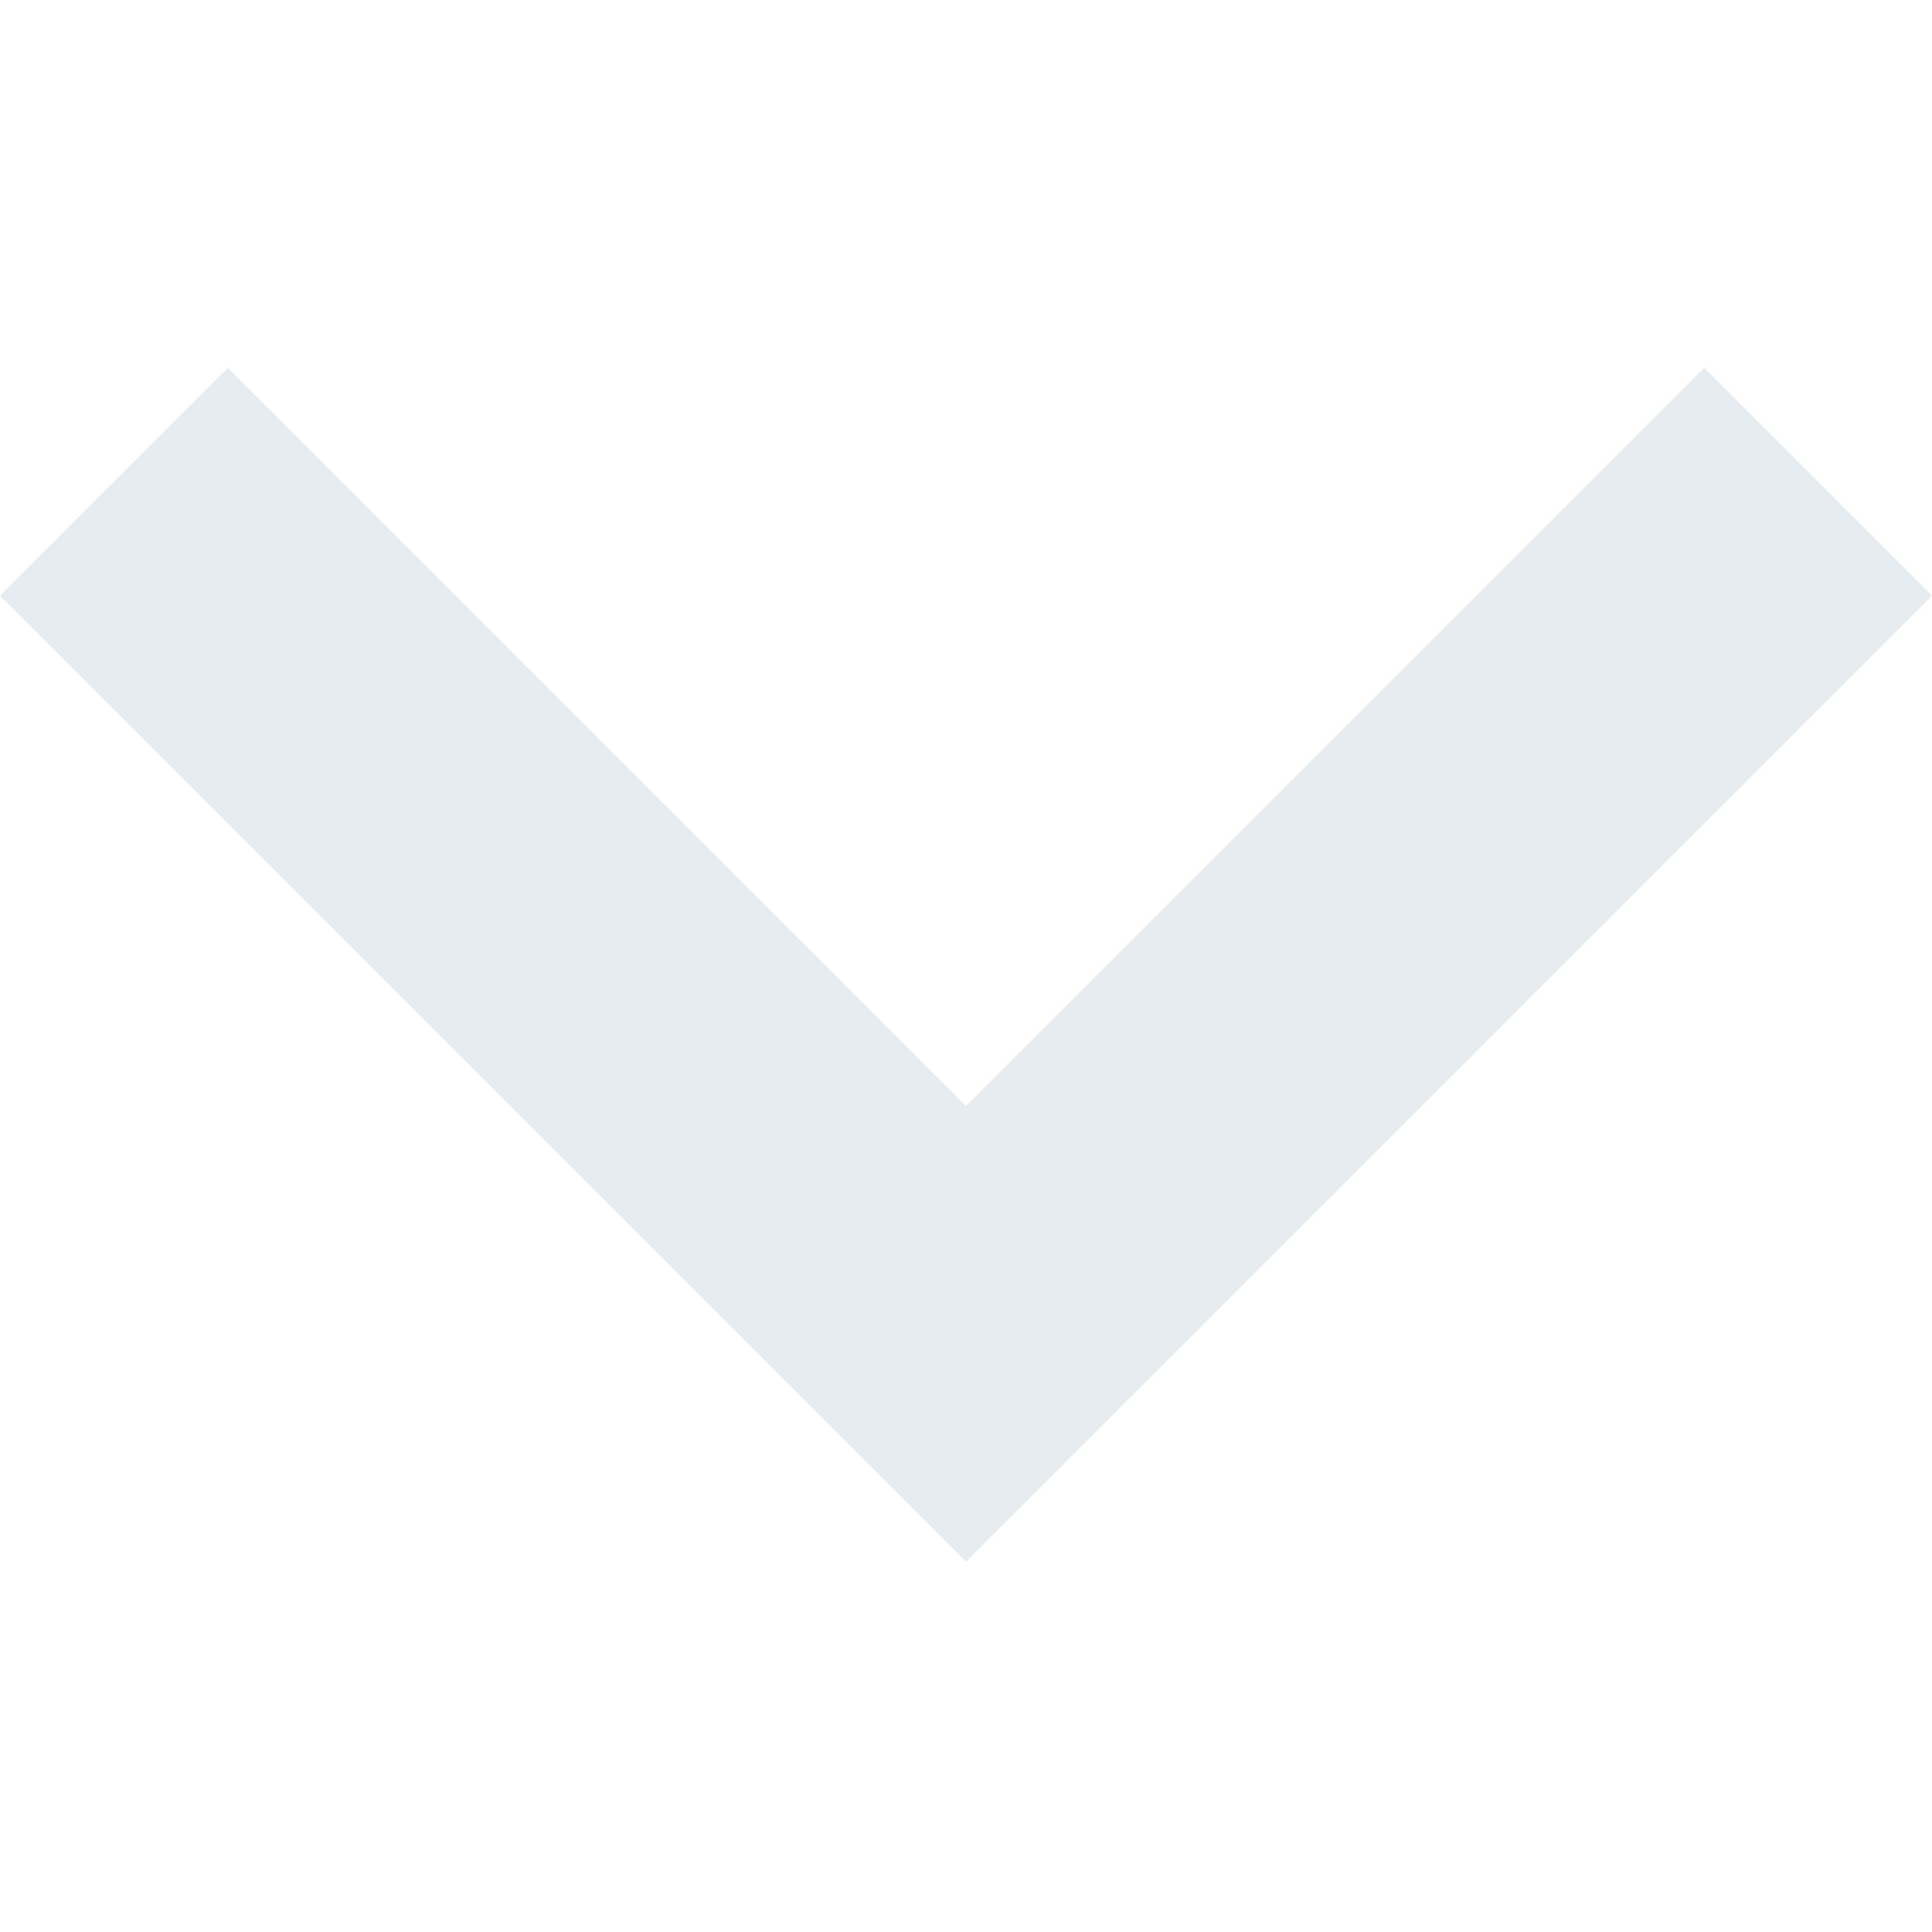
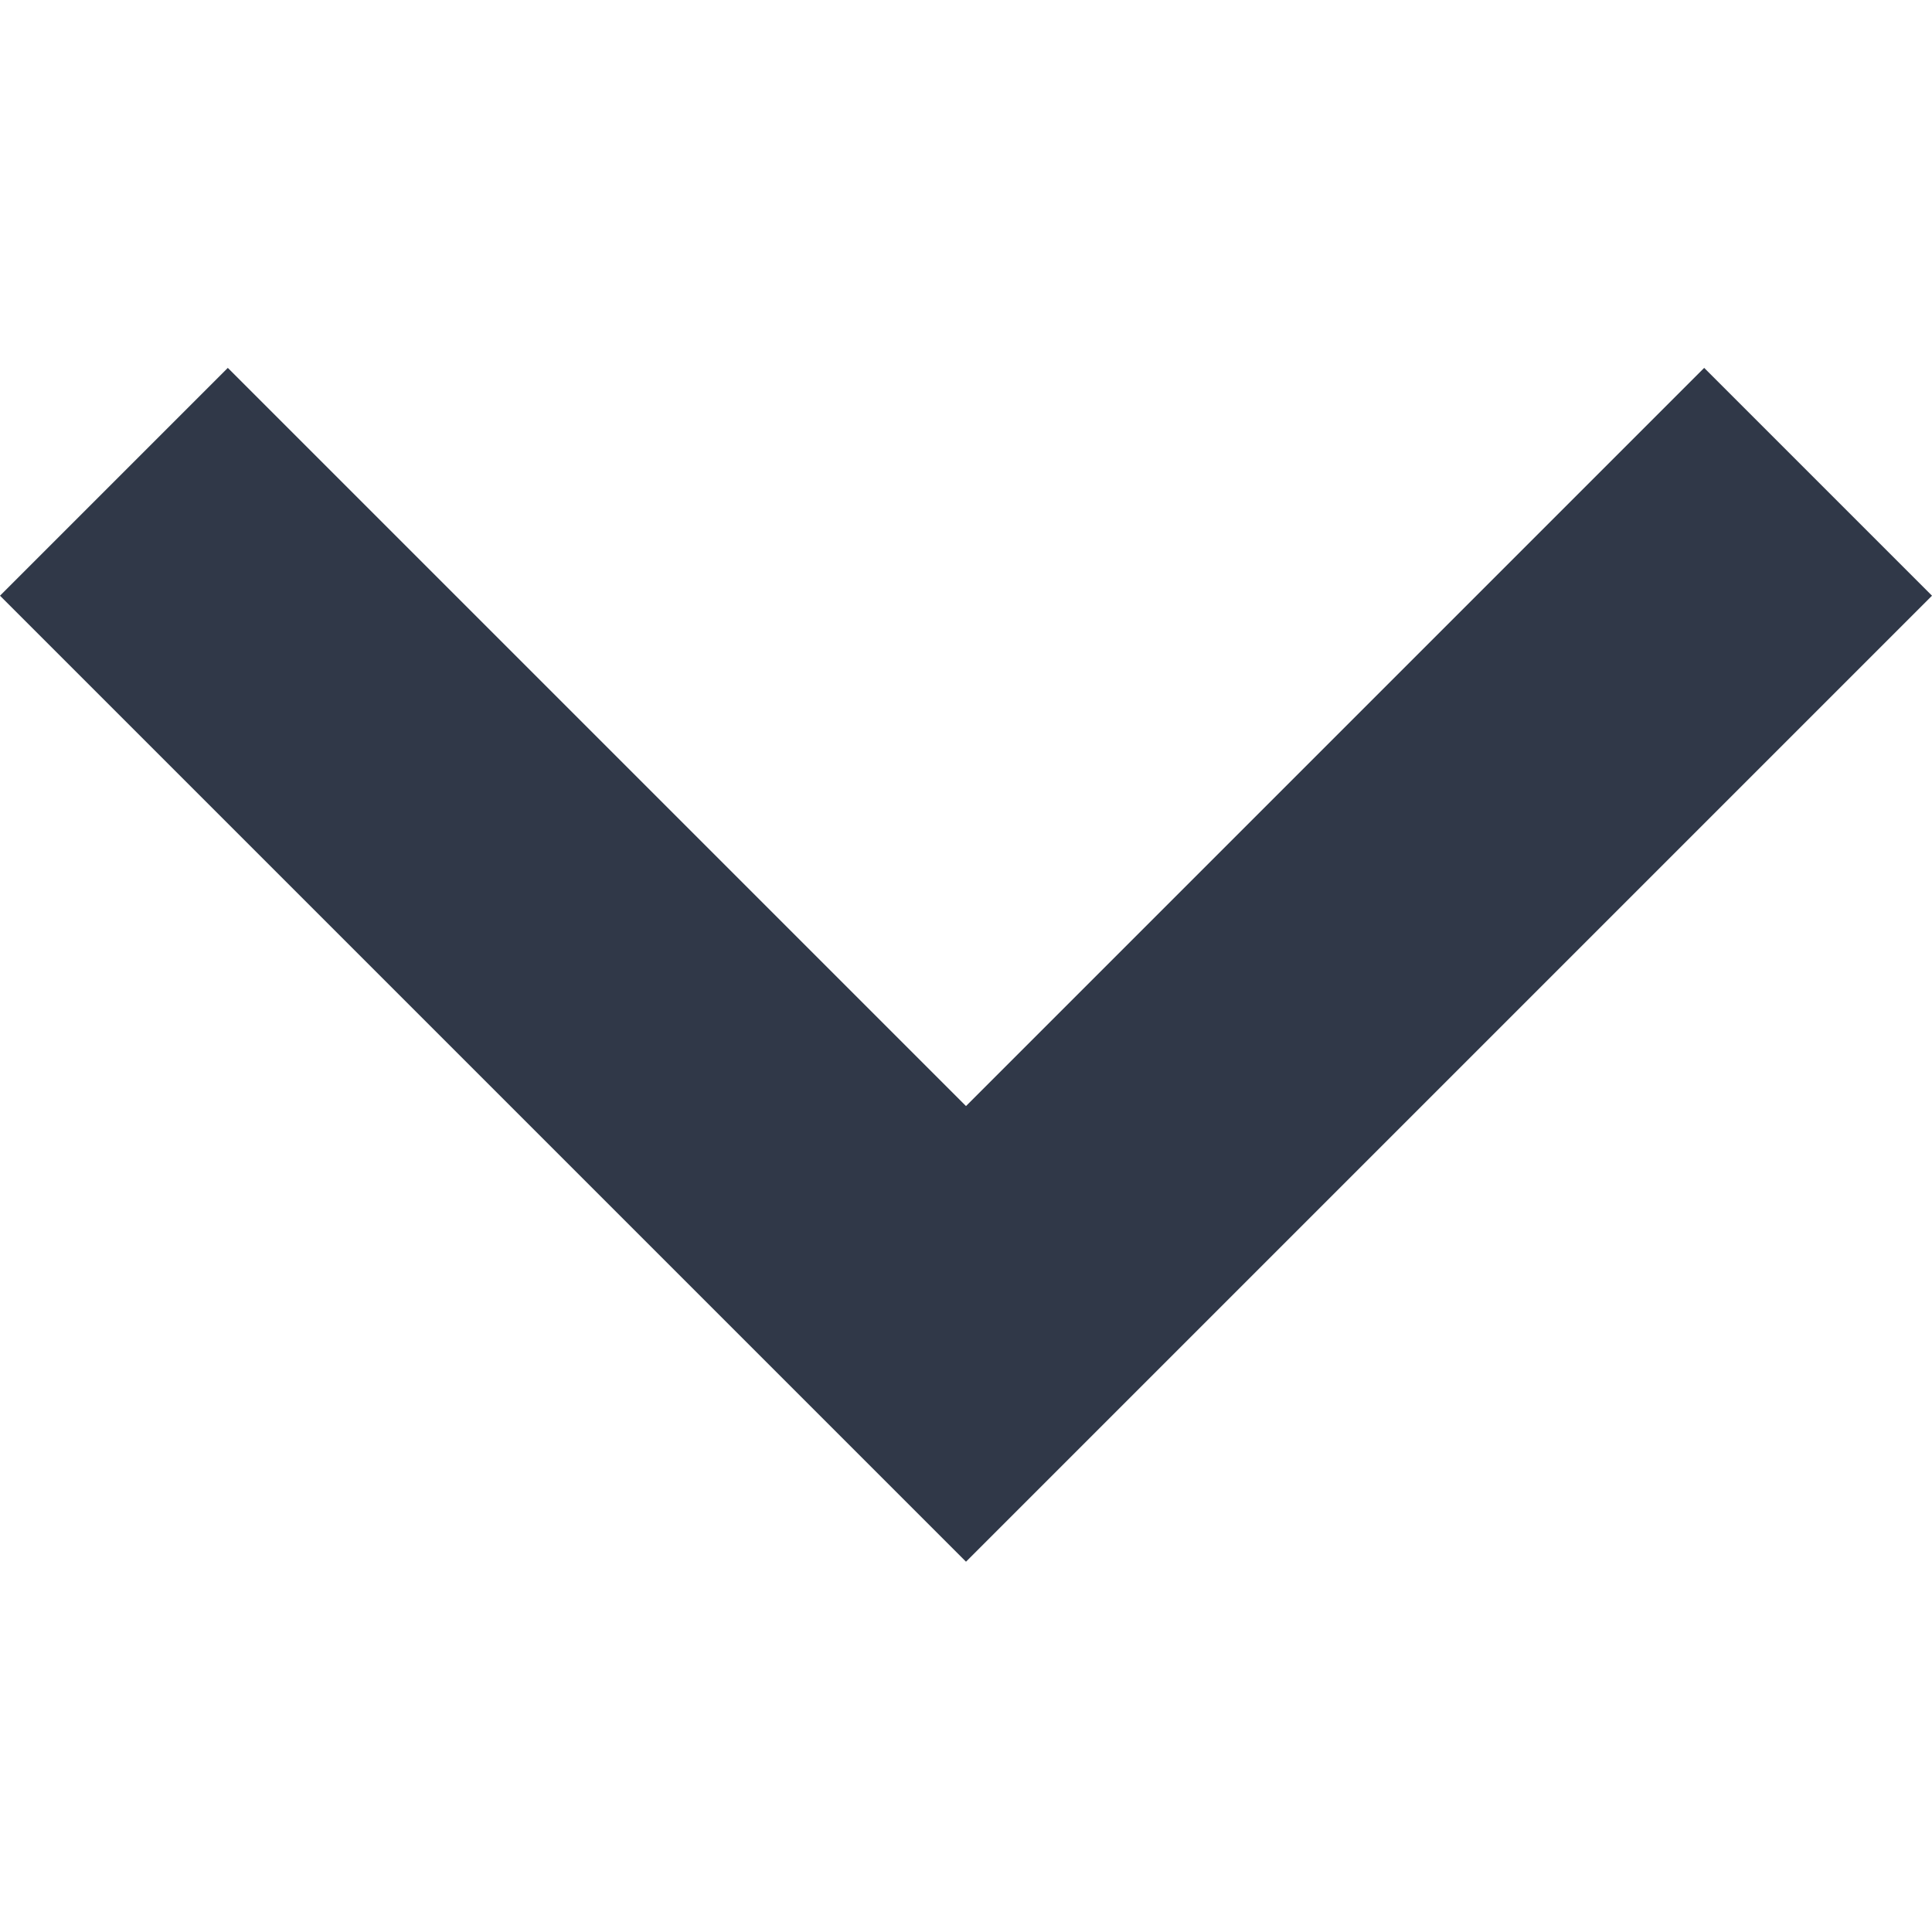
<svg xmlns="http://www.w3.org/2000/svg" width="500" zoomAndPan="magnify" viewBox="0 0 375 375" height="500" preserveAspectRatio="xMidYMid meet" version="1.0">
-   <path fill="#e6ecf0" d="M 330.781 71.406 L 187.5 214.688 L 44.219 71.406 L 0 115.625 L 187.5 303.125 L 375 115.625 Z M 330.781 71.406 " fill-opacity="1" fill-rule="nonzero" />
+   <path fill="#303848" d="M 330.781 71.406 L 187.5 214.688 L 44.219 71.406 L 0 115.625 L 187.5 303.125 L 375 115.625 Z M 330.781 71.406 " fill-opacity="1" fill-rule="nonzero" />
</svg>
